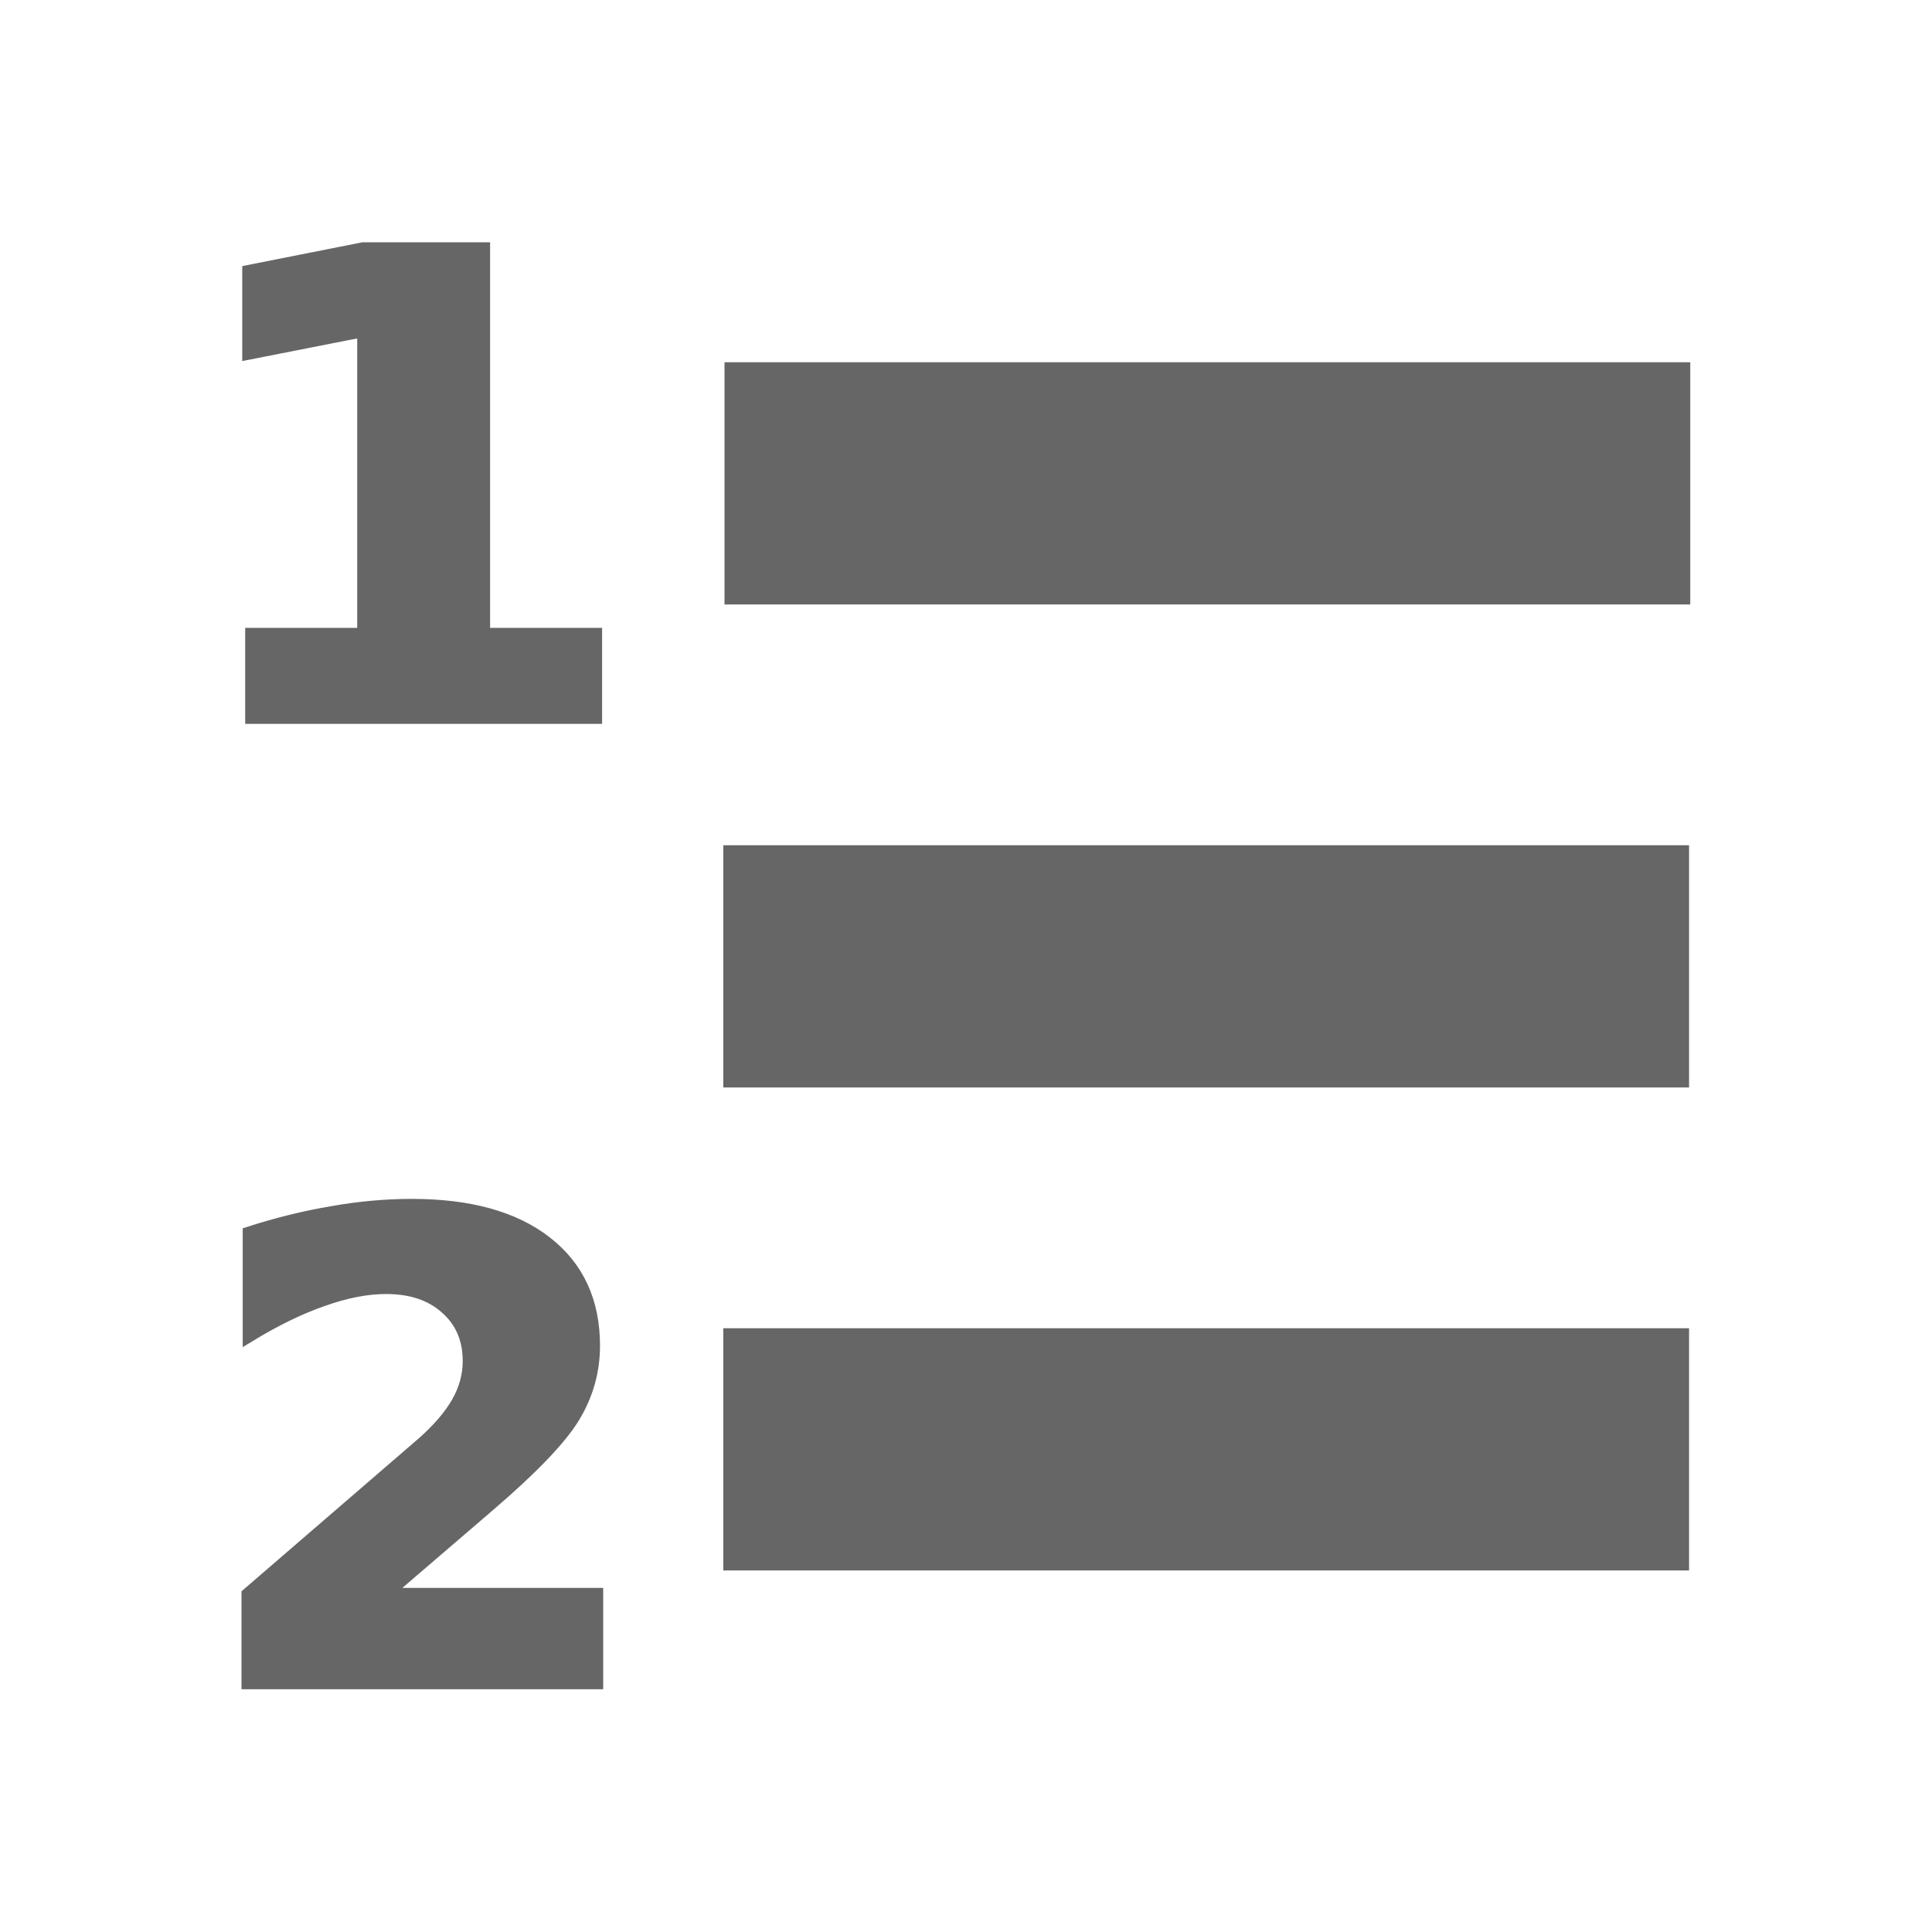
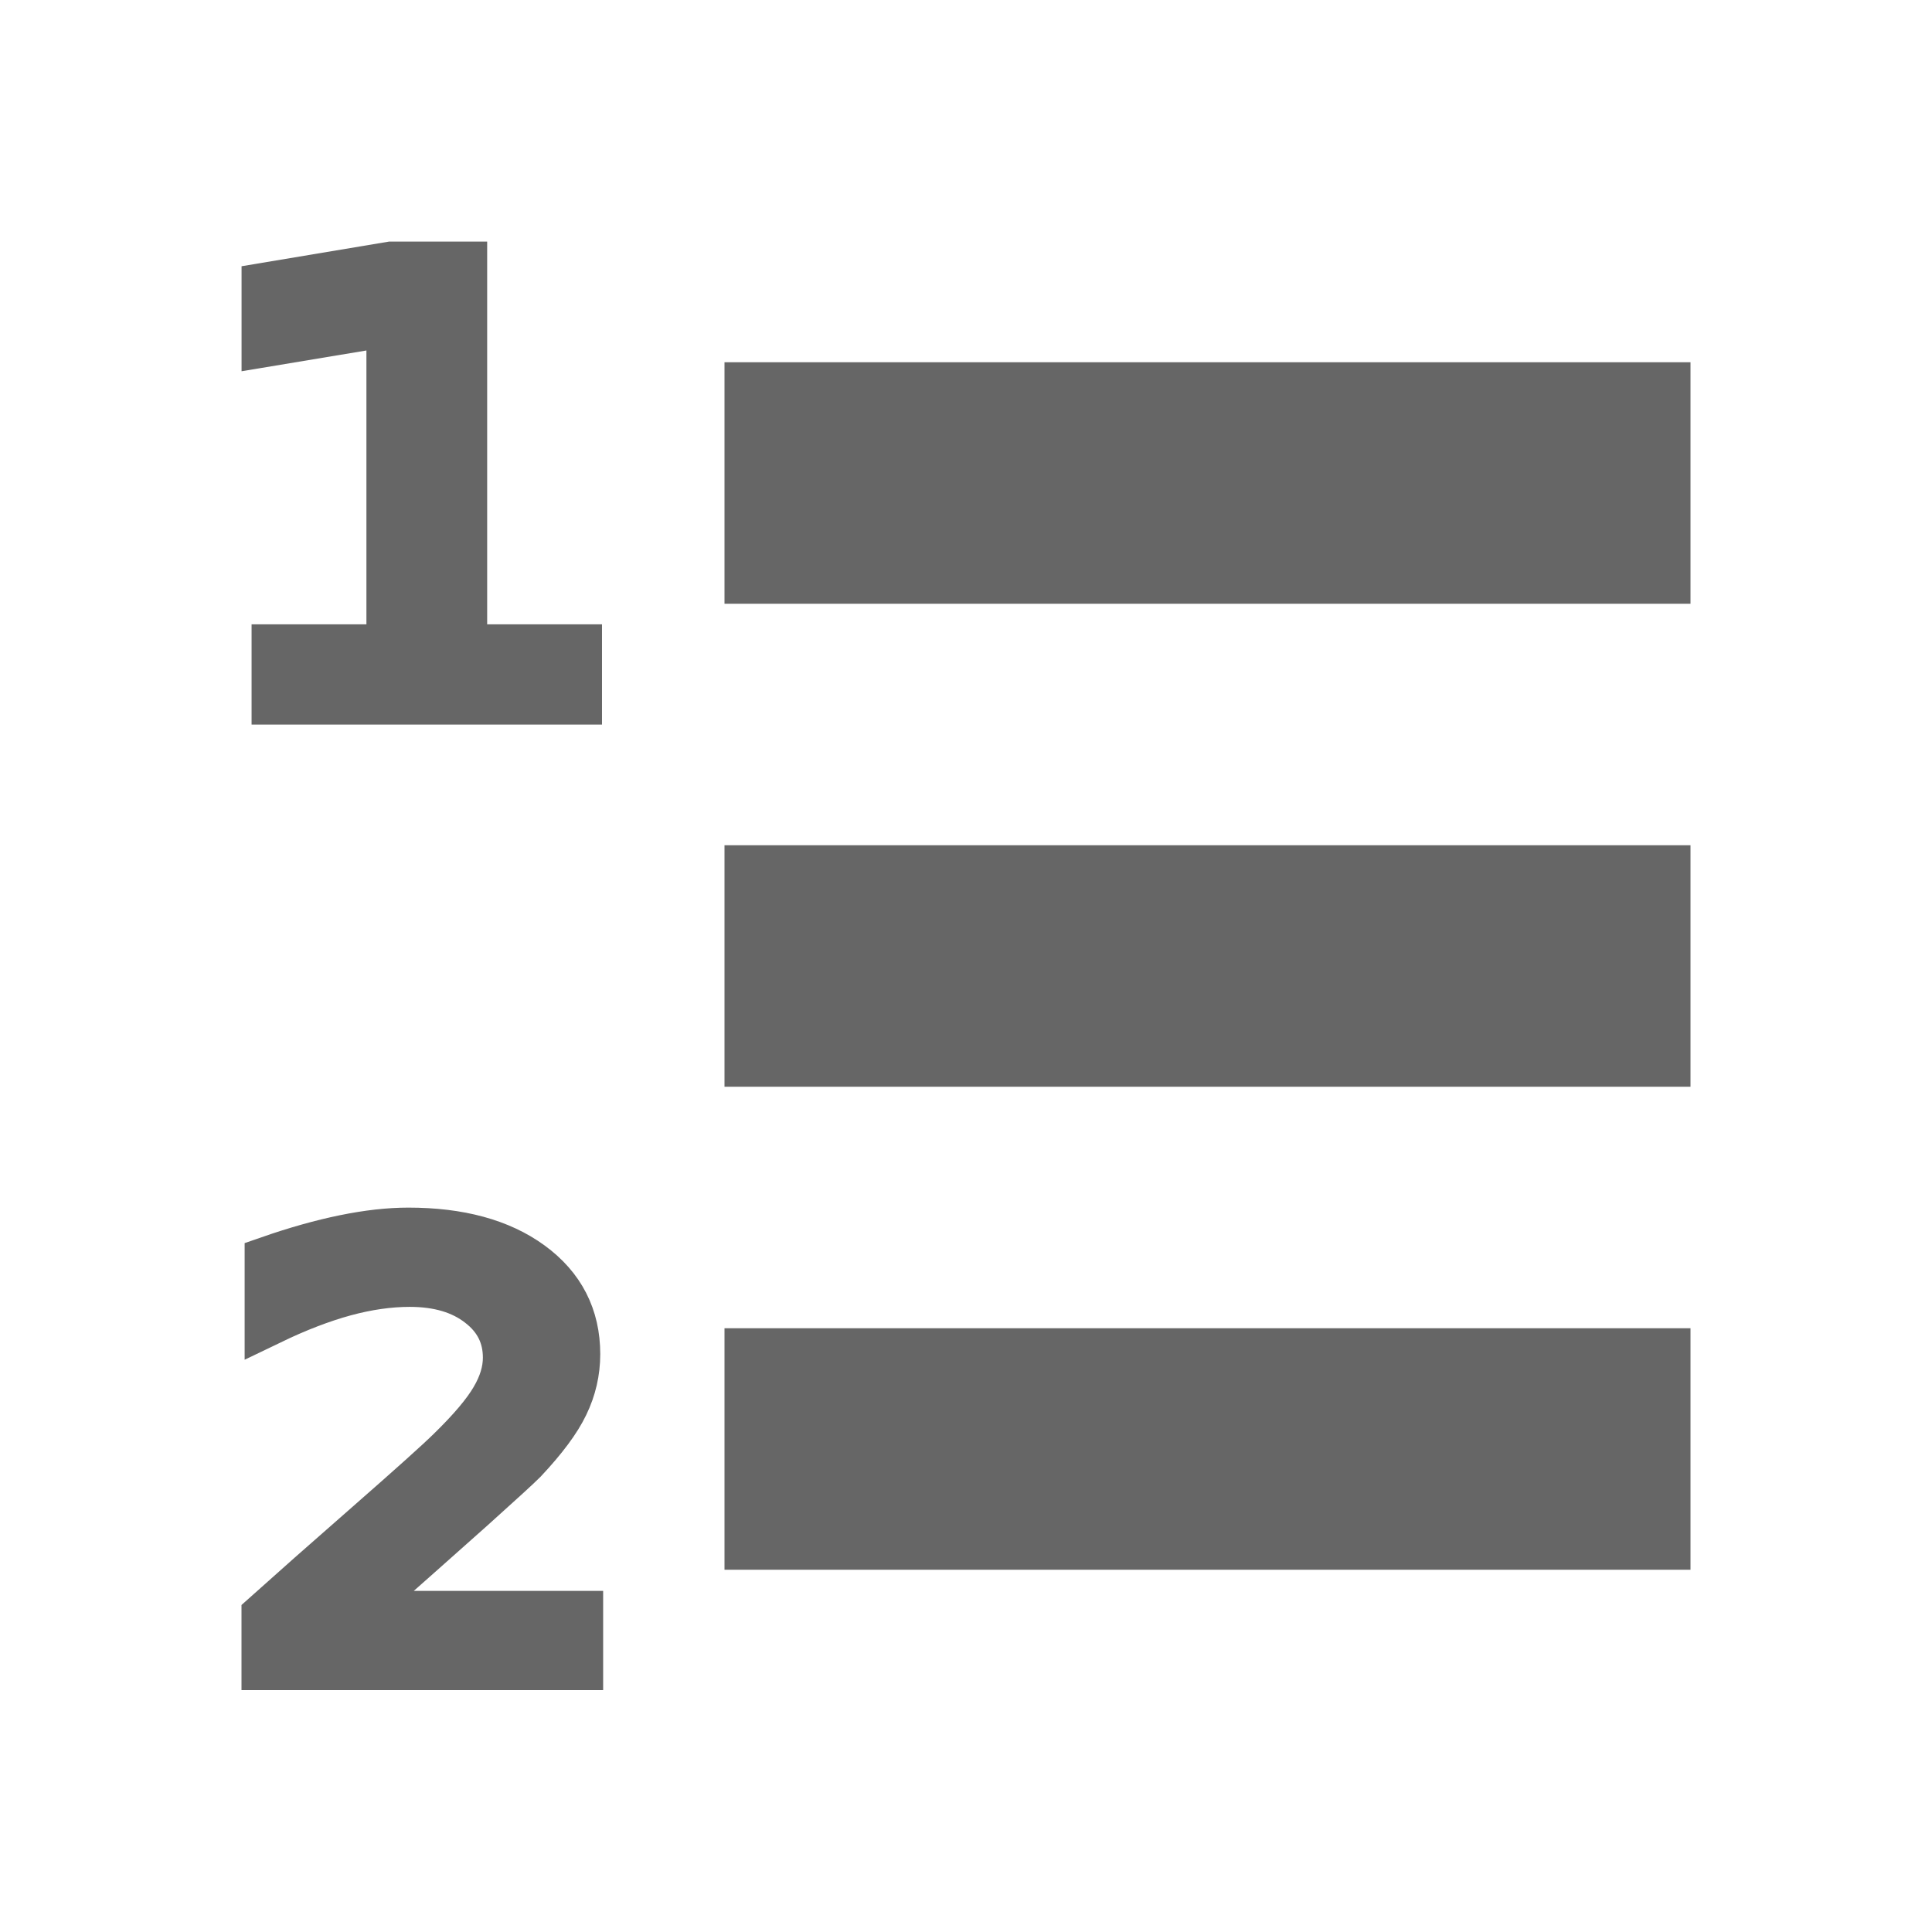
<svg xmlns="http://www.w3.org/2000/svg" width="16" height="16" id="svg2" version="1.1" xml:space="preserve">
  <defs id="defs4" />
  <g id="layer1" style="display:inline" transform="translate(0,-1036.362)">
-     <path style="display:inline;fill:#666666;stroke-width:0.753" d="m 5.99,1047.362 v 2.006 h 7.998 v -2.006 z" id="path5" />
-     <path style="display:inline;fill:#666666;stroke-width:0.753" d="m 5.99,1043.362 v 2.006 h 7.998 v -2.006 z" id="path3" />
-     <path style="display:inline;fill:#666666;stroke-width:0.753" d="m 6,1039.362 v 2.006 h 7.998 v -2.006 z" id="path1" />
-     <path d="M 2.036,1066.381 H 2.942 v -2.571 l -0.93,0.192 v -0.698 l 0.925,-0.192 h 0.975 v 3.269 H 4.818 v 0.709 H 2.036 Z" id="text2" style="font-weight:bold;font-size:5.457px;font-family:'DejaVu Sans';-inkscape-font-specification:'DejaVu Sans, Bold';fill:#666666;stroke:#666666;stroke-width:0.105" transform="scale(1.023778,0.9767738)" aria-label="1" />
-     <path d="m 3.156,1061.747 h 1.73 v 0.745 H 2.029 v -0.745 l 1.435,-1.267 q 0.192,-0.174 0.284,-0.34 0.092,-0.166 0.092,-0.345 0,-0.277 -0.187,-0.445 -0.184,-0.169 -0.492,-0.169 -0.237,0 -0.519,0.103 -0.282,0.1 -0.603,0.3 v -0.864 q 0.342,-0.113 0.677,-0.171 0.334,-0.061 0.656,-0.061 0.706,0 1.096,0.311 0.392,0.311 0.392,0.867 0,0.321 -0.166,0.6 -0.166,0.277 -0.698,0.743 z" id="text2-9" style="font-weight:bold;font-size:5.394px;font-family:'DejaVu Sans';-inkscape-font-specification:'DejaVu Sans, Bold';fill:#666666;stroke:#666666;stroke-width:0.104" transform="scale(1.011608,0.9885253)" aria-label="2" />
+     <path style="display:inline;fill:#666666;stroke-width:0.752" d="m 6,1047.362 v 2 h 8 v -2 z" id="path5" />
+     <path style="display:inline;fill:#666666;stroke-width:0.752" d="m 6,1043.362 v 2 h 8 v -2 z" id="path3" />
+     <path style="display:inline;fill:#666666;stroke-width:0.752" d="m 6,1039.362 v 2 h 8 v -2 z" id="path1" />
+     <path style="font-size:5.112px;font-family:'DejaVu Sans';-inkscape-font-specification:'DejaVu Sans, Normal';fill:#666666;stroke:#666666;stroke-width:0.423" d="m 2.295,1041.744 h 0.951 v -2.729 l -1.034,0.172 v -0.441 l 1.029,-0.172 H 3.823 v 3.17 h 0.951 v 0.407 H 2.295 Z" id="text1" aria-label="1" />
+     <path style="font-size:4.907px;font-family:Sans;-inkscape-font-specification:'Sans, Normal';fill:#666666;stroke:#666666;stroke-width:0.422" d="M 2.871,1049.748 H 4.784 v 0.4 H 2.211 v -0.4 q 0.312,-0.28 0.849,-0.75 0.54,-0.473 0.678,-0.609 0.263,-0.256 0.366,-0.433 0.106,-0.179 0.106,-0.35 0,-0.28 -0.228,-0.456 -0.225,-0.176 -0.589,-0.176 -0.258,0 -0.545,0.078 -0.285,0.078 -0.611,0.235 v -0.48 q 0.331,-0.115 0.619,-0.174 0.288,-0.059 0.526,-0.059 0.63,0 1.004,0.273 0.374,0.273 0.374,0.729 0,0.216 -0.095,0.412 -0.092,0.193 -0.339,0.456 -0.068,0.069 -0.431,0.395 -0.364,0.325 -1.026,0.91 z" id="text3" aria-label="2" />
  </g>
</svg>
